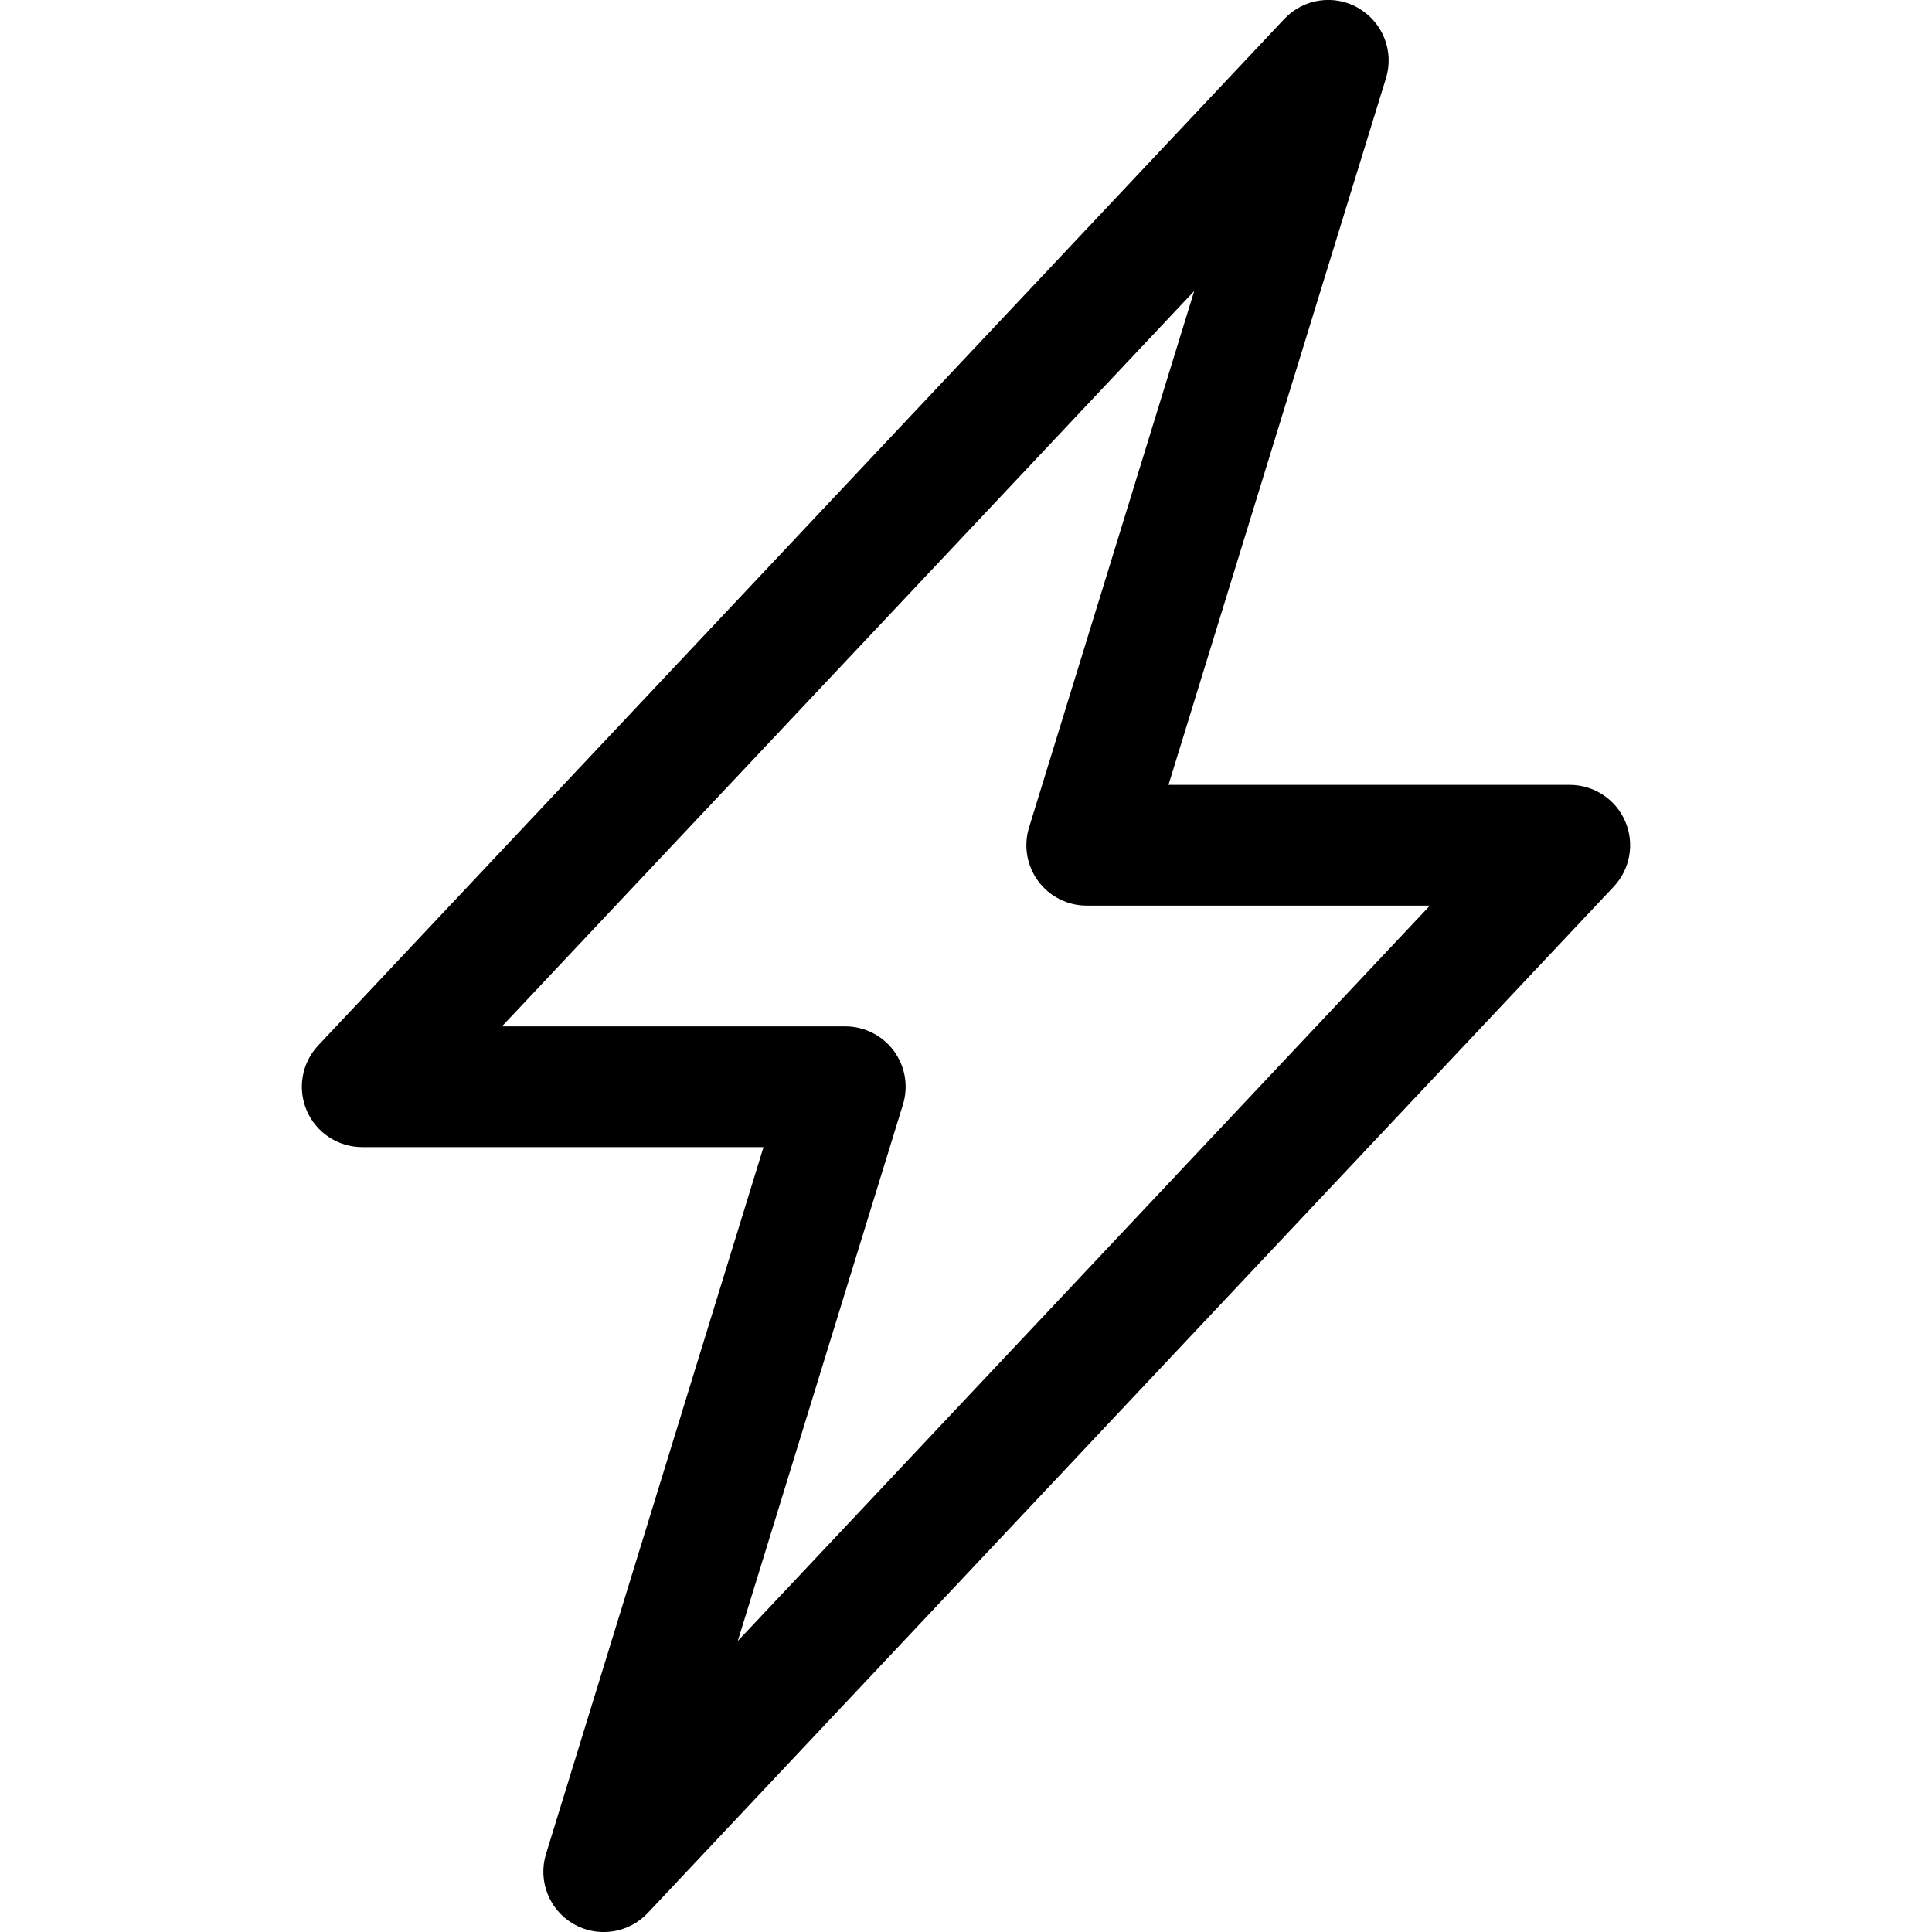
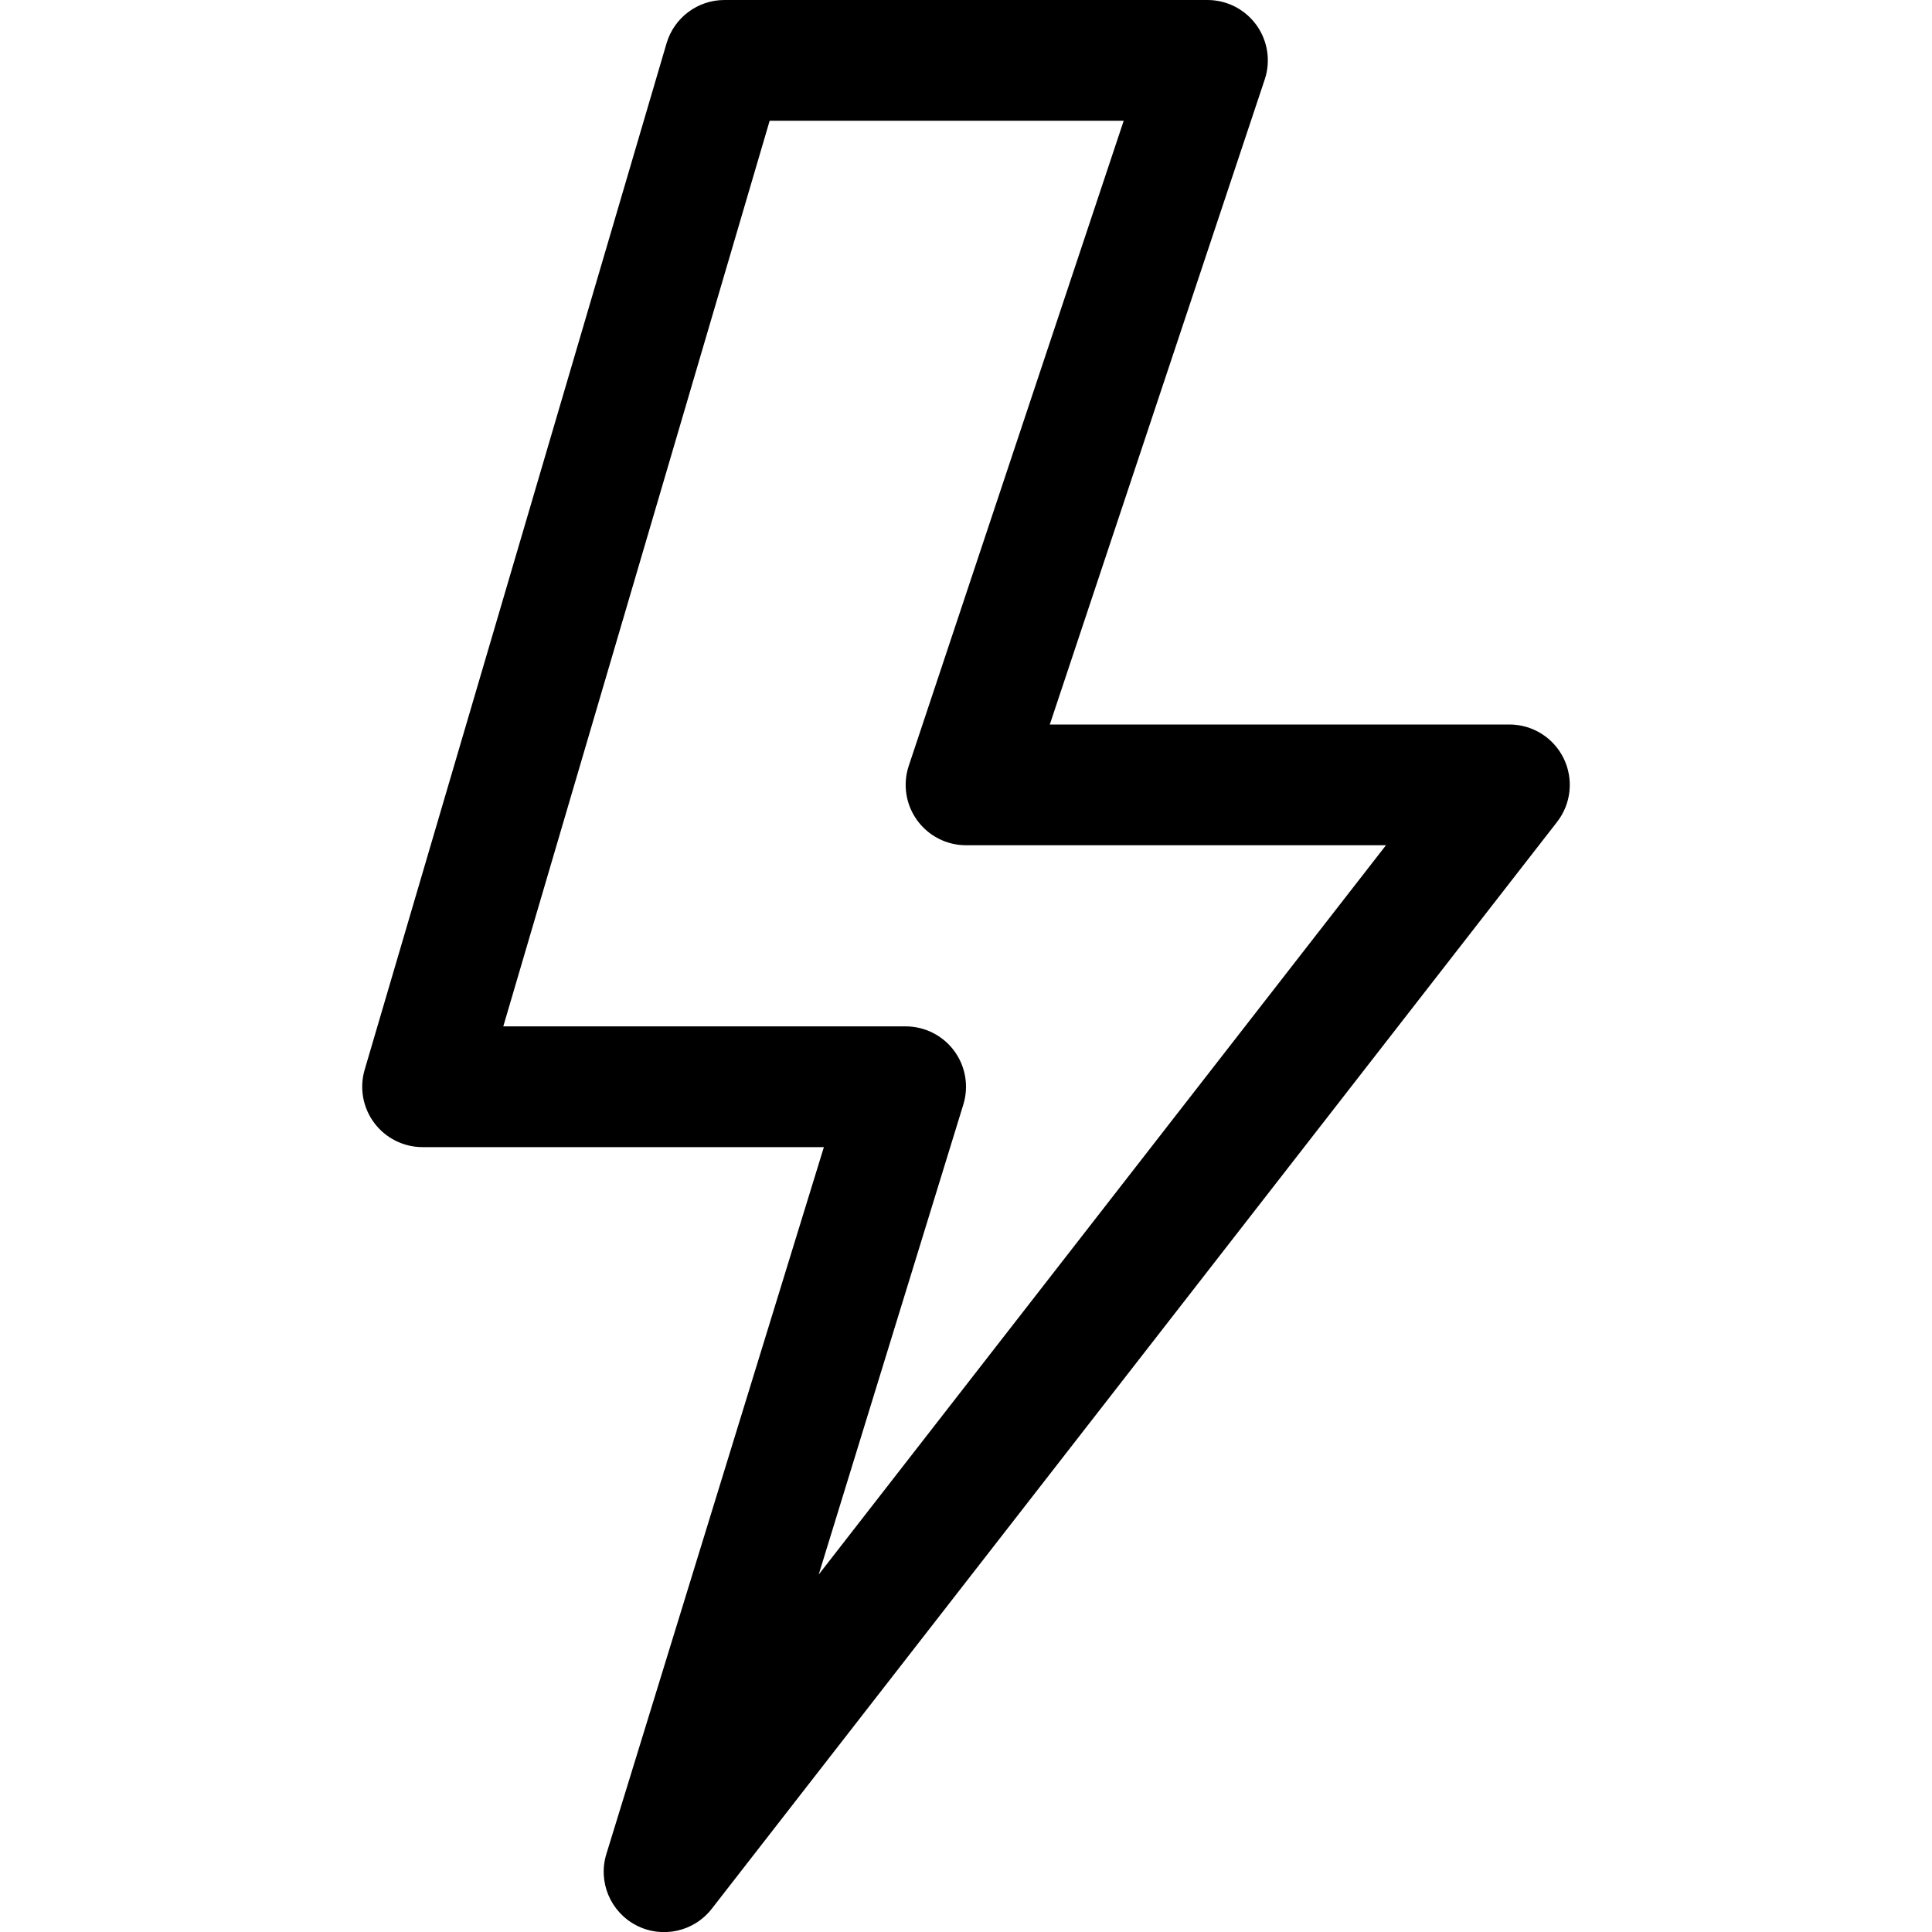
<svg xmlns="http://www.w3.org/2000/svg" width="16" height="16" fill="currentColor" class="bi bi-lightning" viewBox="0 0 16 16">
-   <path d="M11.251.068a.5.5 0 0 1 .227.58L9.677 6.5H13a.5.5 0 0 1 .364.843l-8 8.5a.5.5 0 0 1-.842-.49L6.323 9.5H3a.5.5 0 0 1-.364-.843l8-8.5a.5.5 0 0 1 .615-.09zM4.157 8.5H7a.5.5 0 0 1 .478.647L6.11 13.59l5.732-6.09H9a.5.5 0 0 1-.478-.647L9.89 2.41 4.157 8.5z" />
+   <path d="M5.52.359A.5.5 0 0 1 6 0h4a.5.5 0 0 1 .474.658L8.694 6H12.5a.5.5 0 0 1 .395.807l-7 9a.5.5 0 0 1-.873-.454L6.823 9.5H3.5a.5.5 0 0 1-.48-.641l2.5-8.5zM6.374 1 4.168 8.5H7.5a.5.5 0 0 1 .478.647L6.78 13.04 11.478 7H8a.5.5 0 0 1-.474-.658L9.306 1H6.374z" />
</svg>
